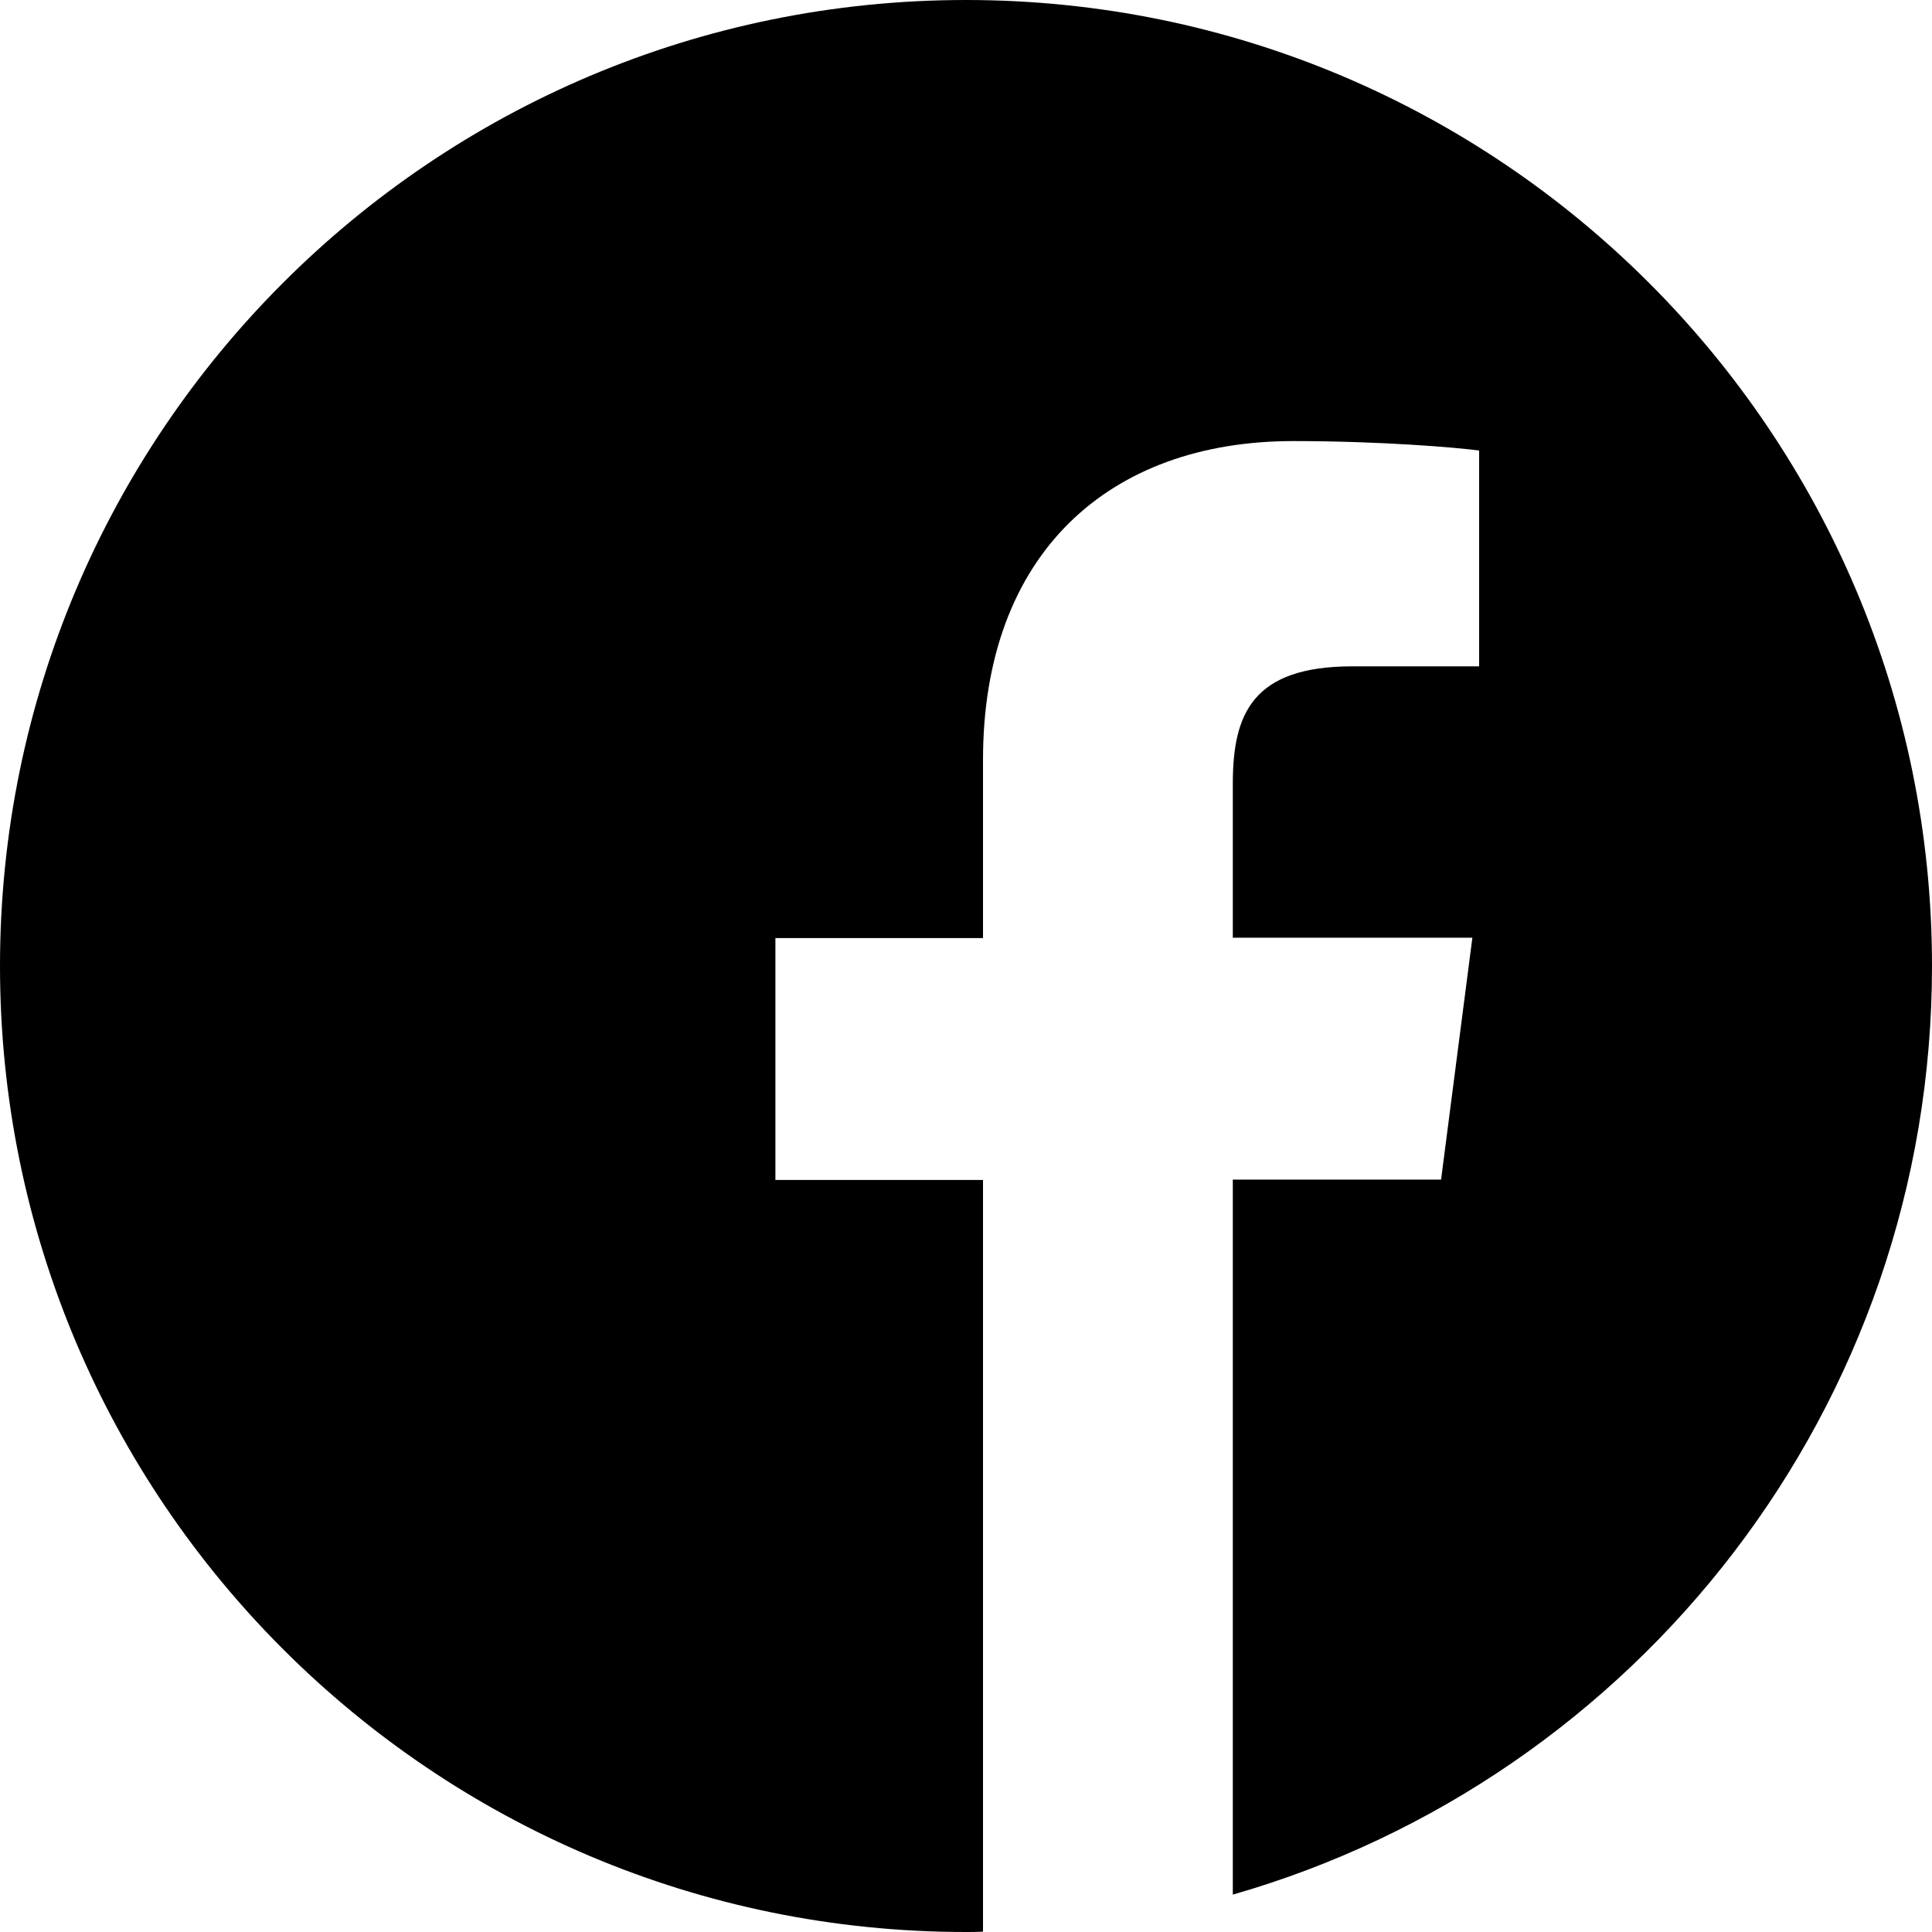
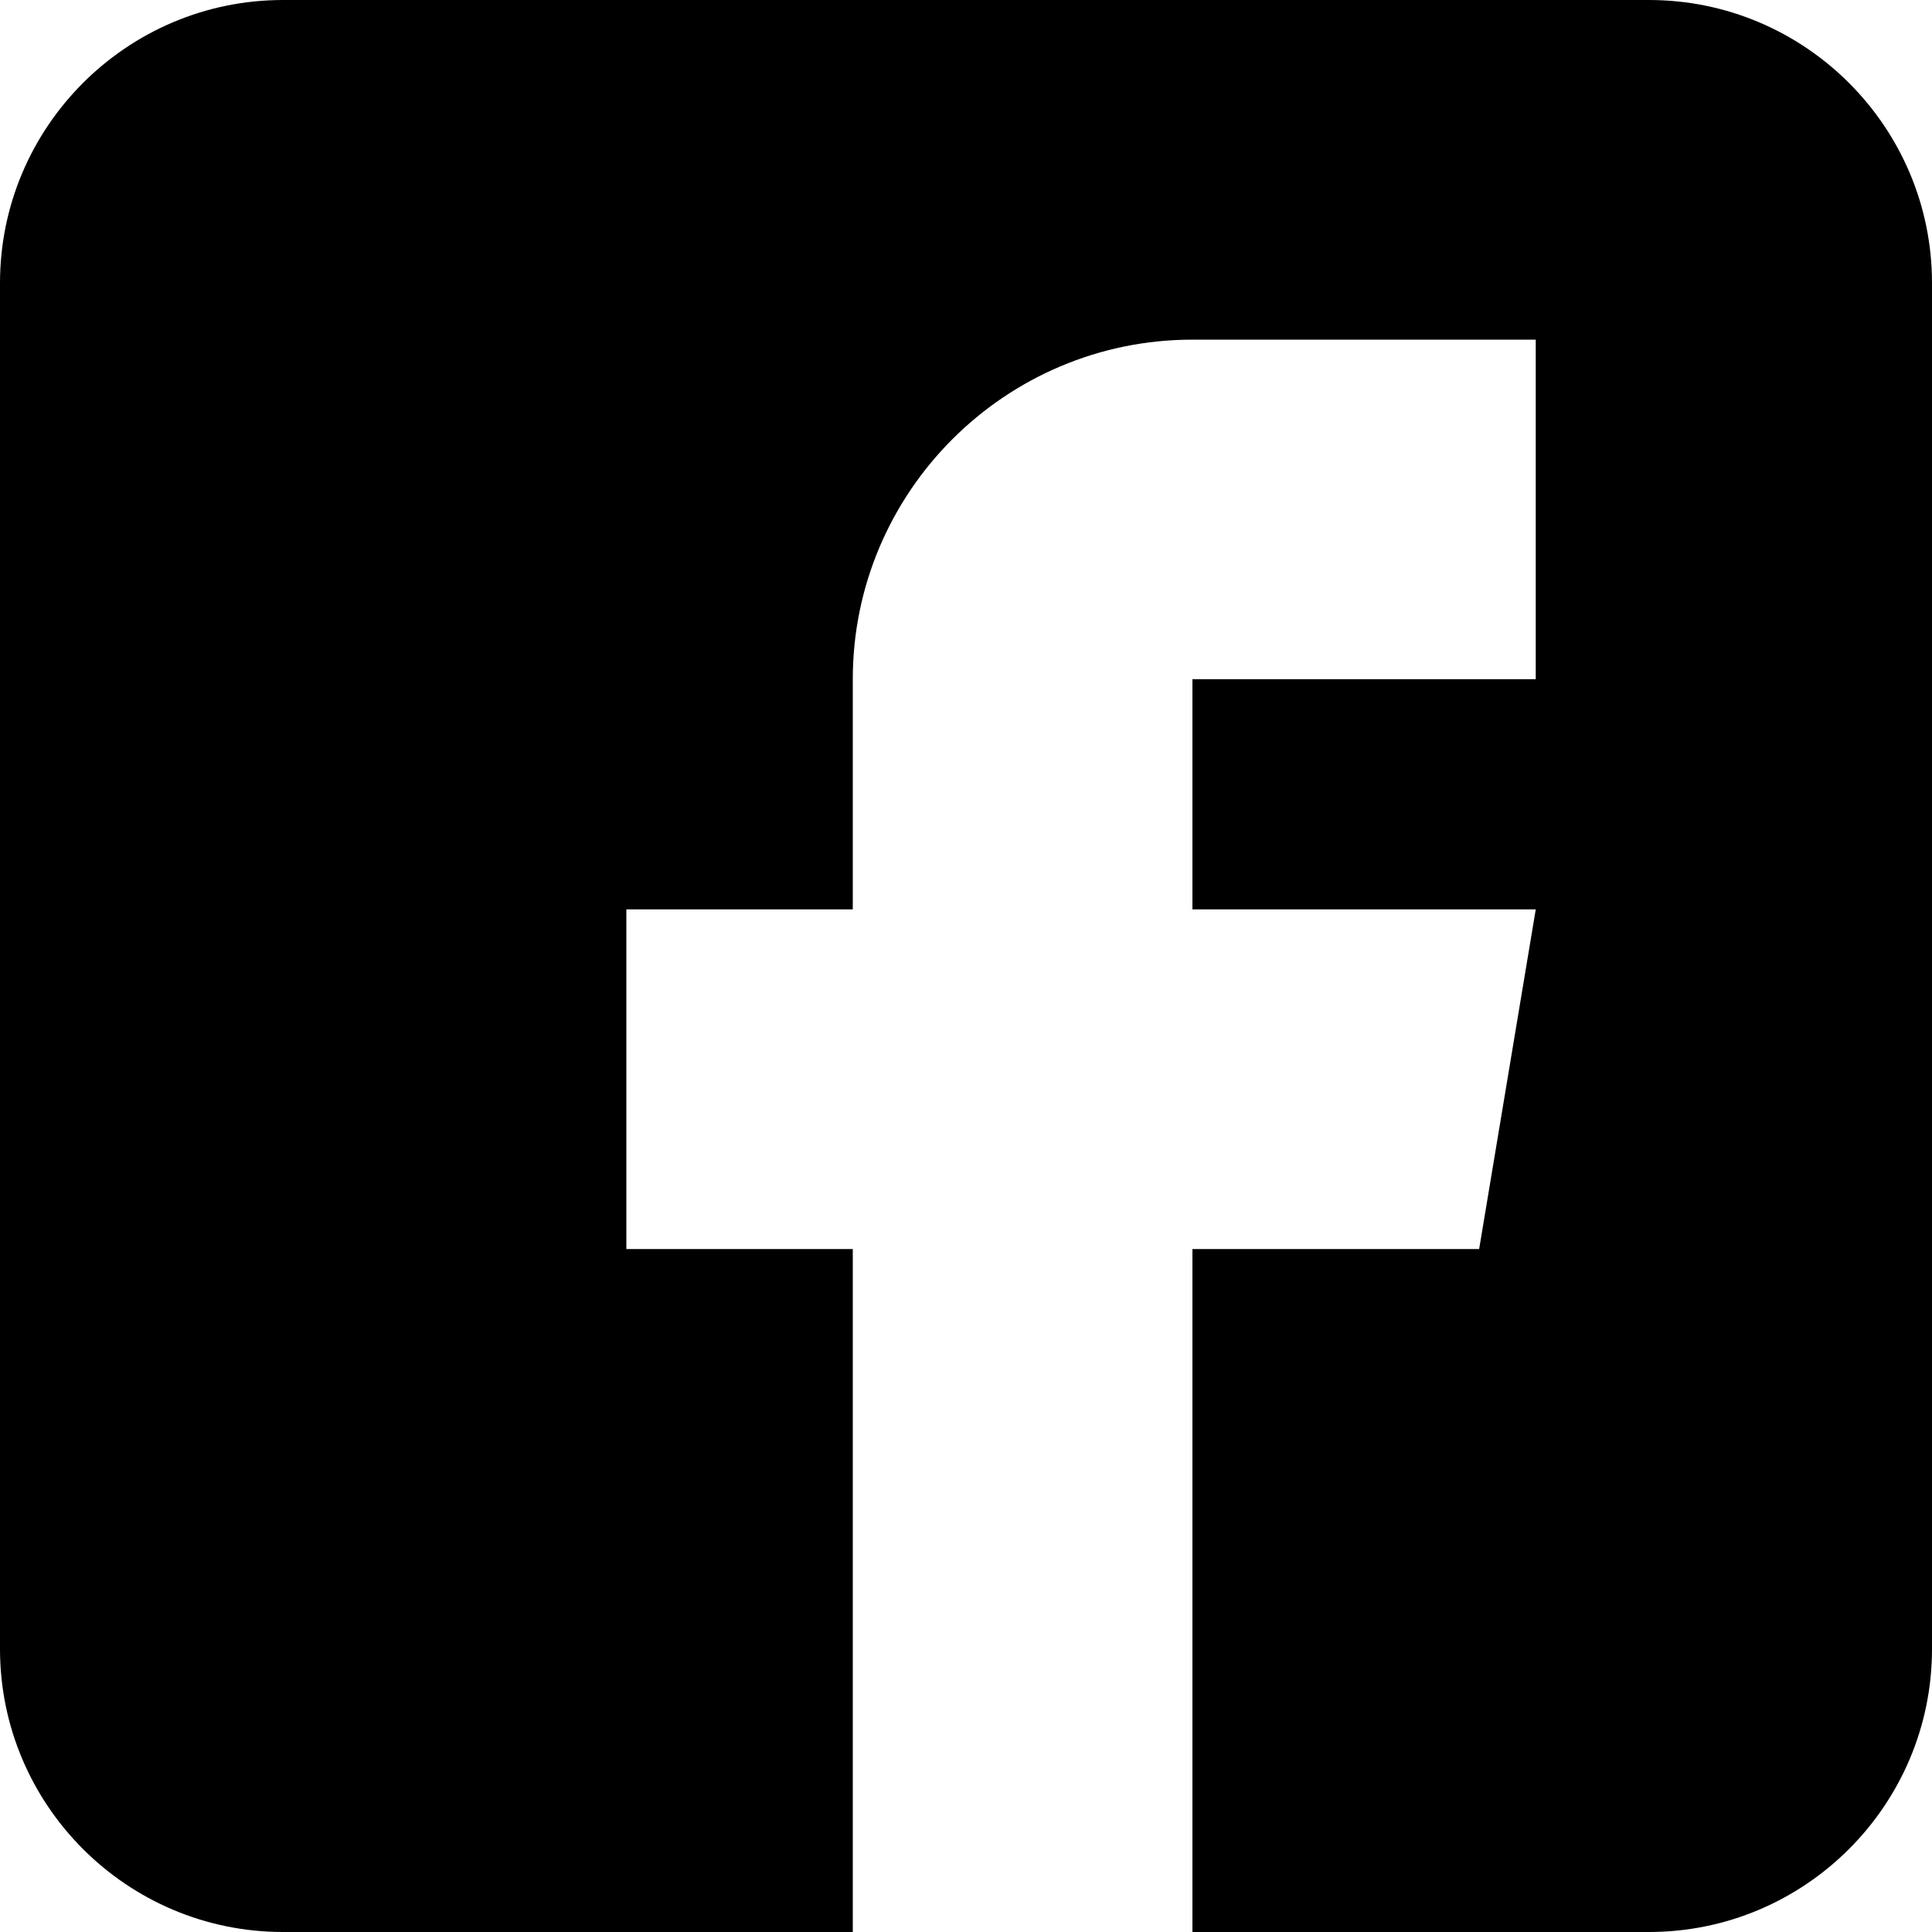
<svg xmlns="http://www.w3.org/2000/svg" width="20" height="20" viewBox="0 0 20 20" fill="currentColor">
-   <path d="M20 10C20 4.477 15.523 0 10 0C4.477 0 0 4.477 0 10C0 15.523 4.477 20 10 20C10.059 20 10.117 20 10.176 19.996V12.215H8.027V9.711H10.176V7.867C10.176 5.73 11.48 4.566 13.387 4.566C14.301 4.566 15.086 4.633 15.312 4.664V6.898H14C12.965 6.898 12.762 7.391 12.762 8.113V9.707H15.242L14.918 12.211H12.762V19.613C16.941 18.414 20 14.566 20 10Z" />
+   <path d="M17.07 0H2.93C1.314 0 0 1.314 0 2.93V17.07C0 18.686 1.314 20 2.93 20H8.828V12.93H6.484V9.414H8.828V7.031C8.828 5.093 10.405 3.516 12.344 3.516H15.898V7.031H12.344V9.414H15.898L15.312 12.93H12.344V20H17.07C18.686 20 20 18.686 20 17.07V2.93C20 1.314 18.686 0 17.07 0Z" />
</svg>
